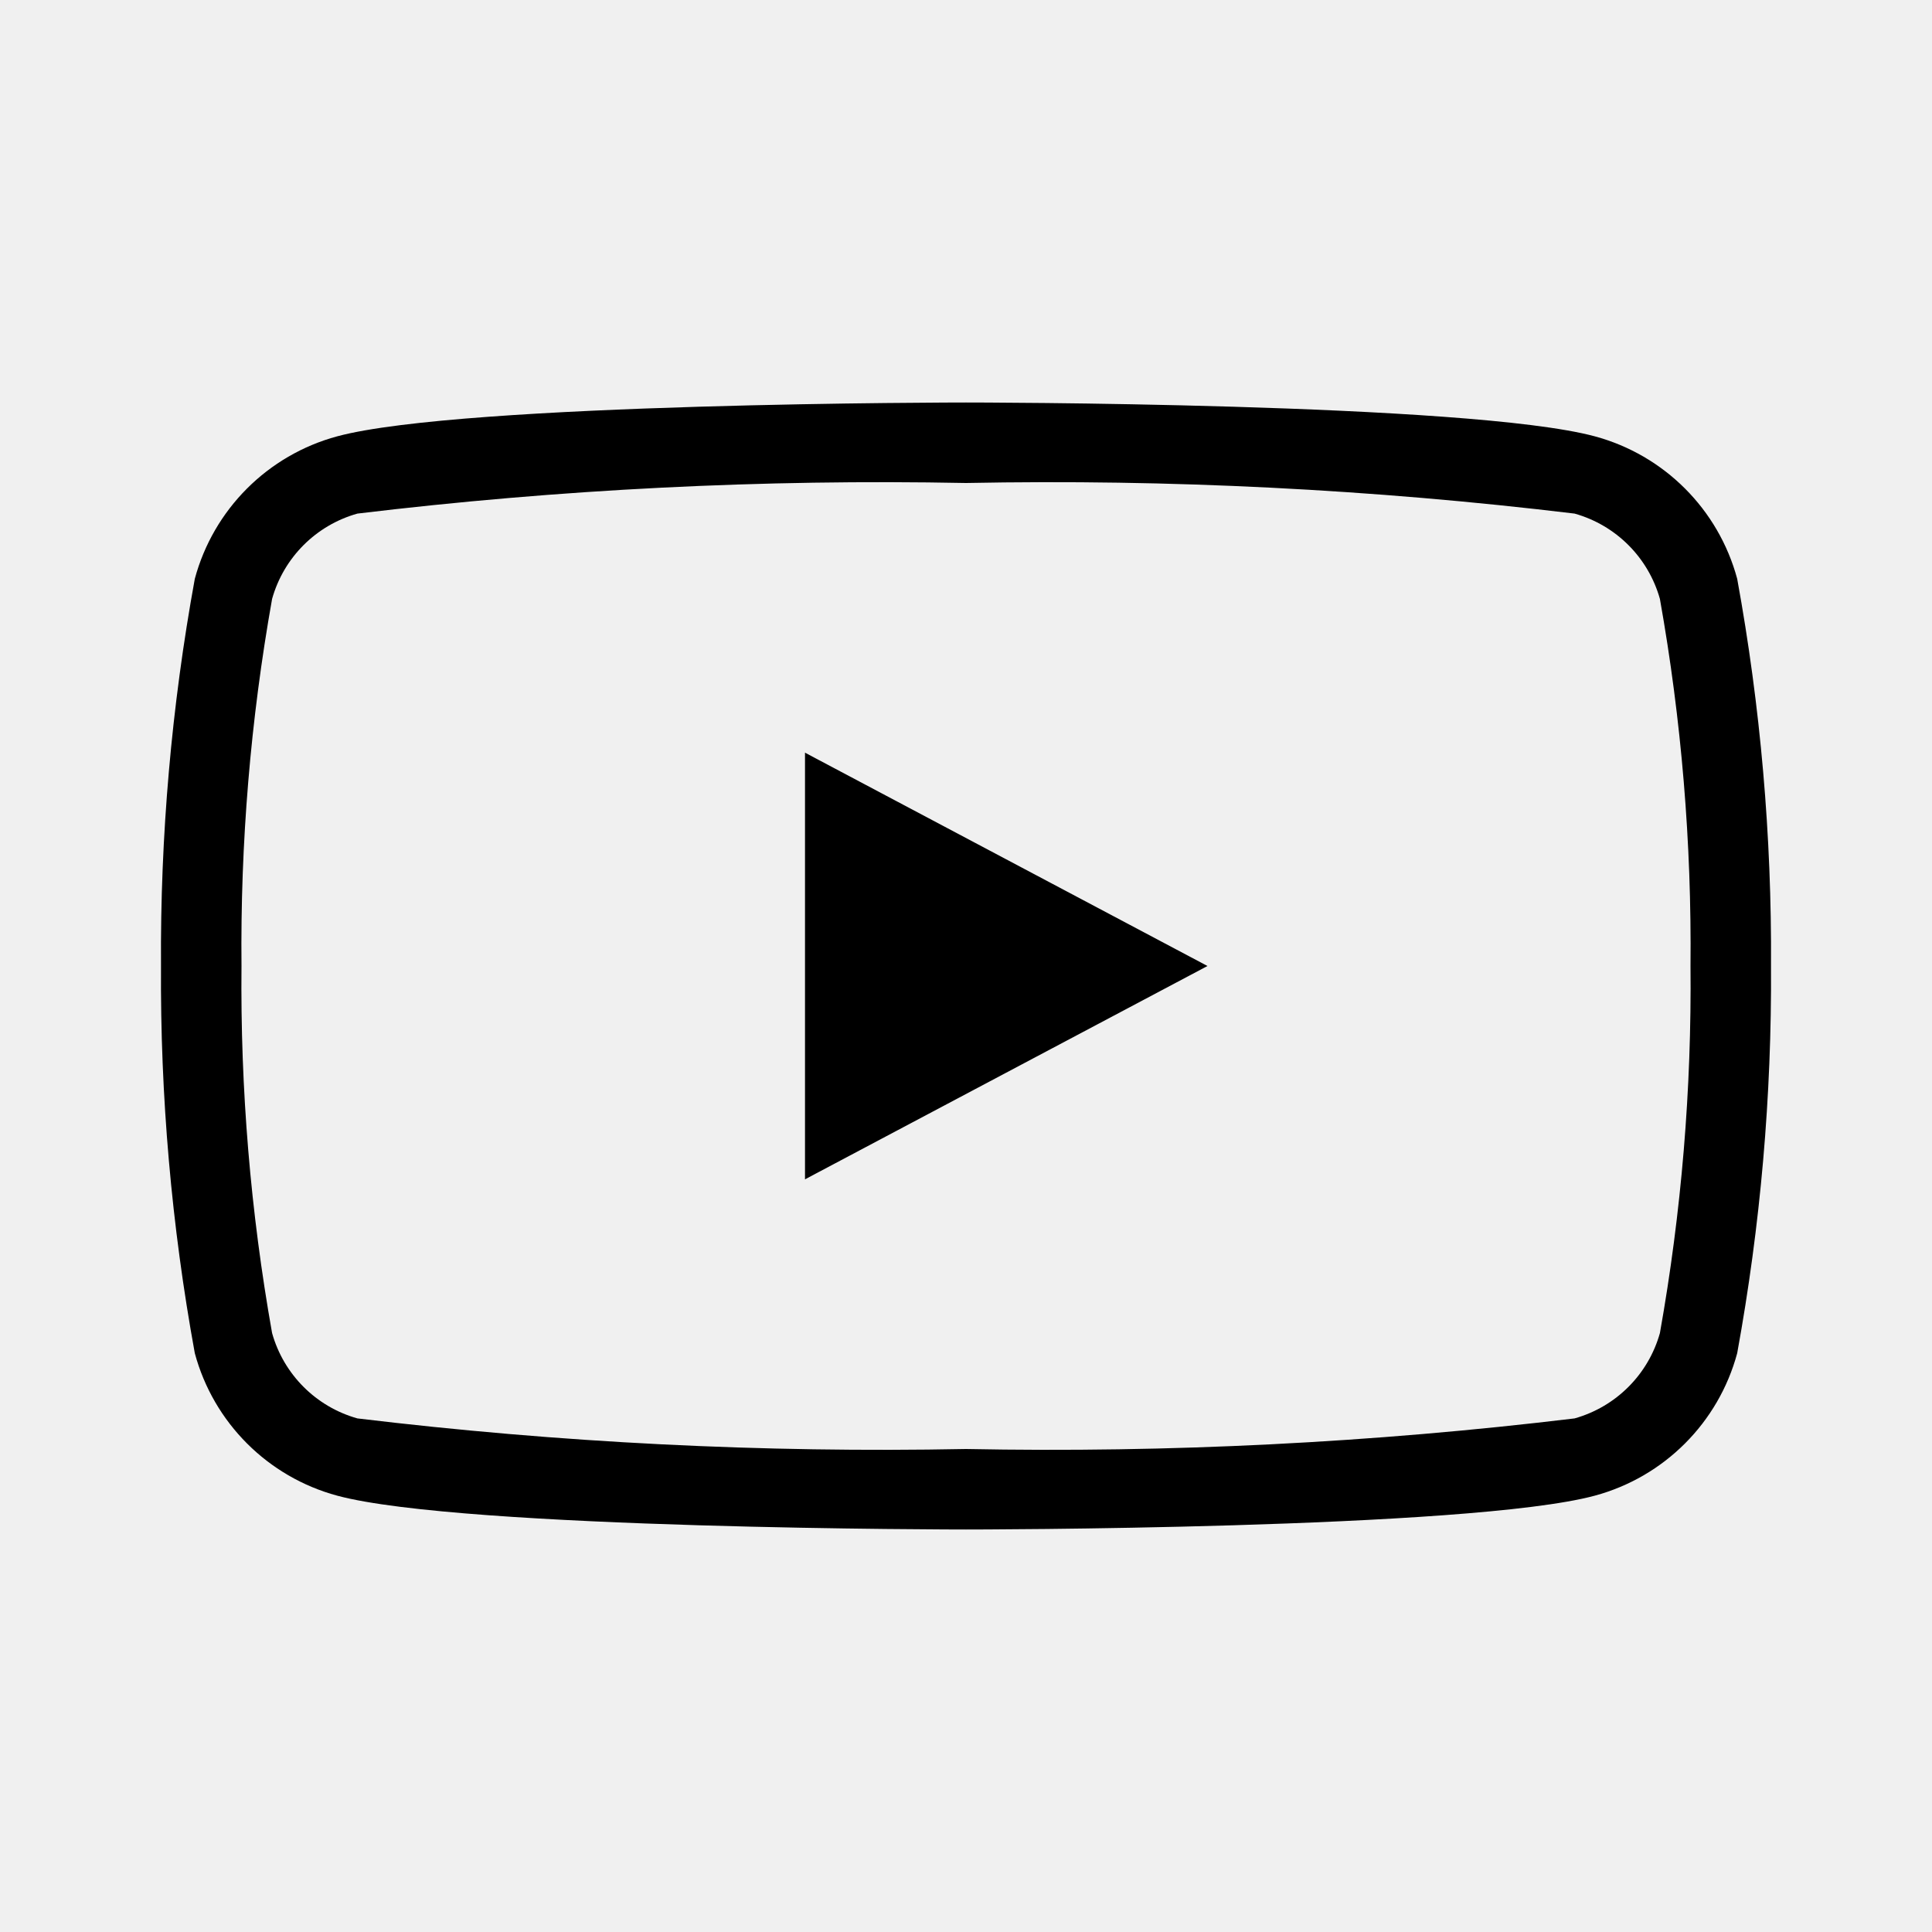
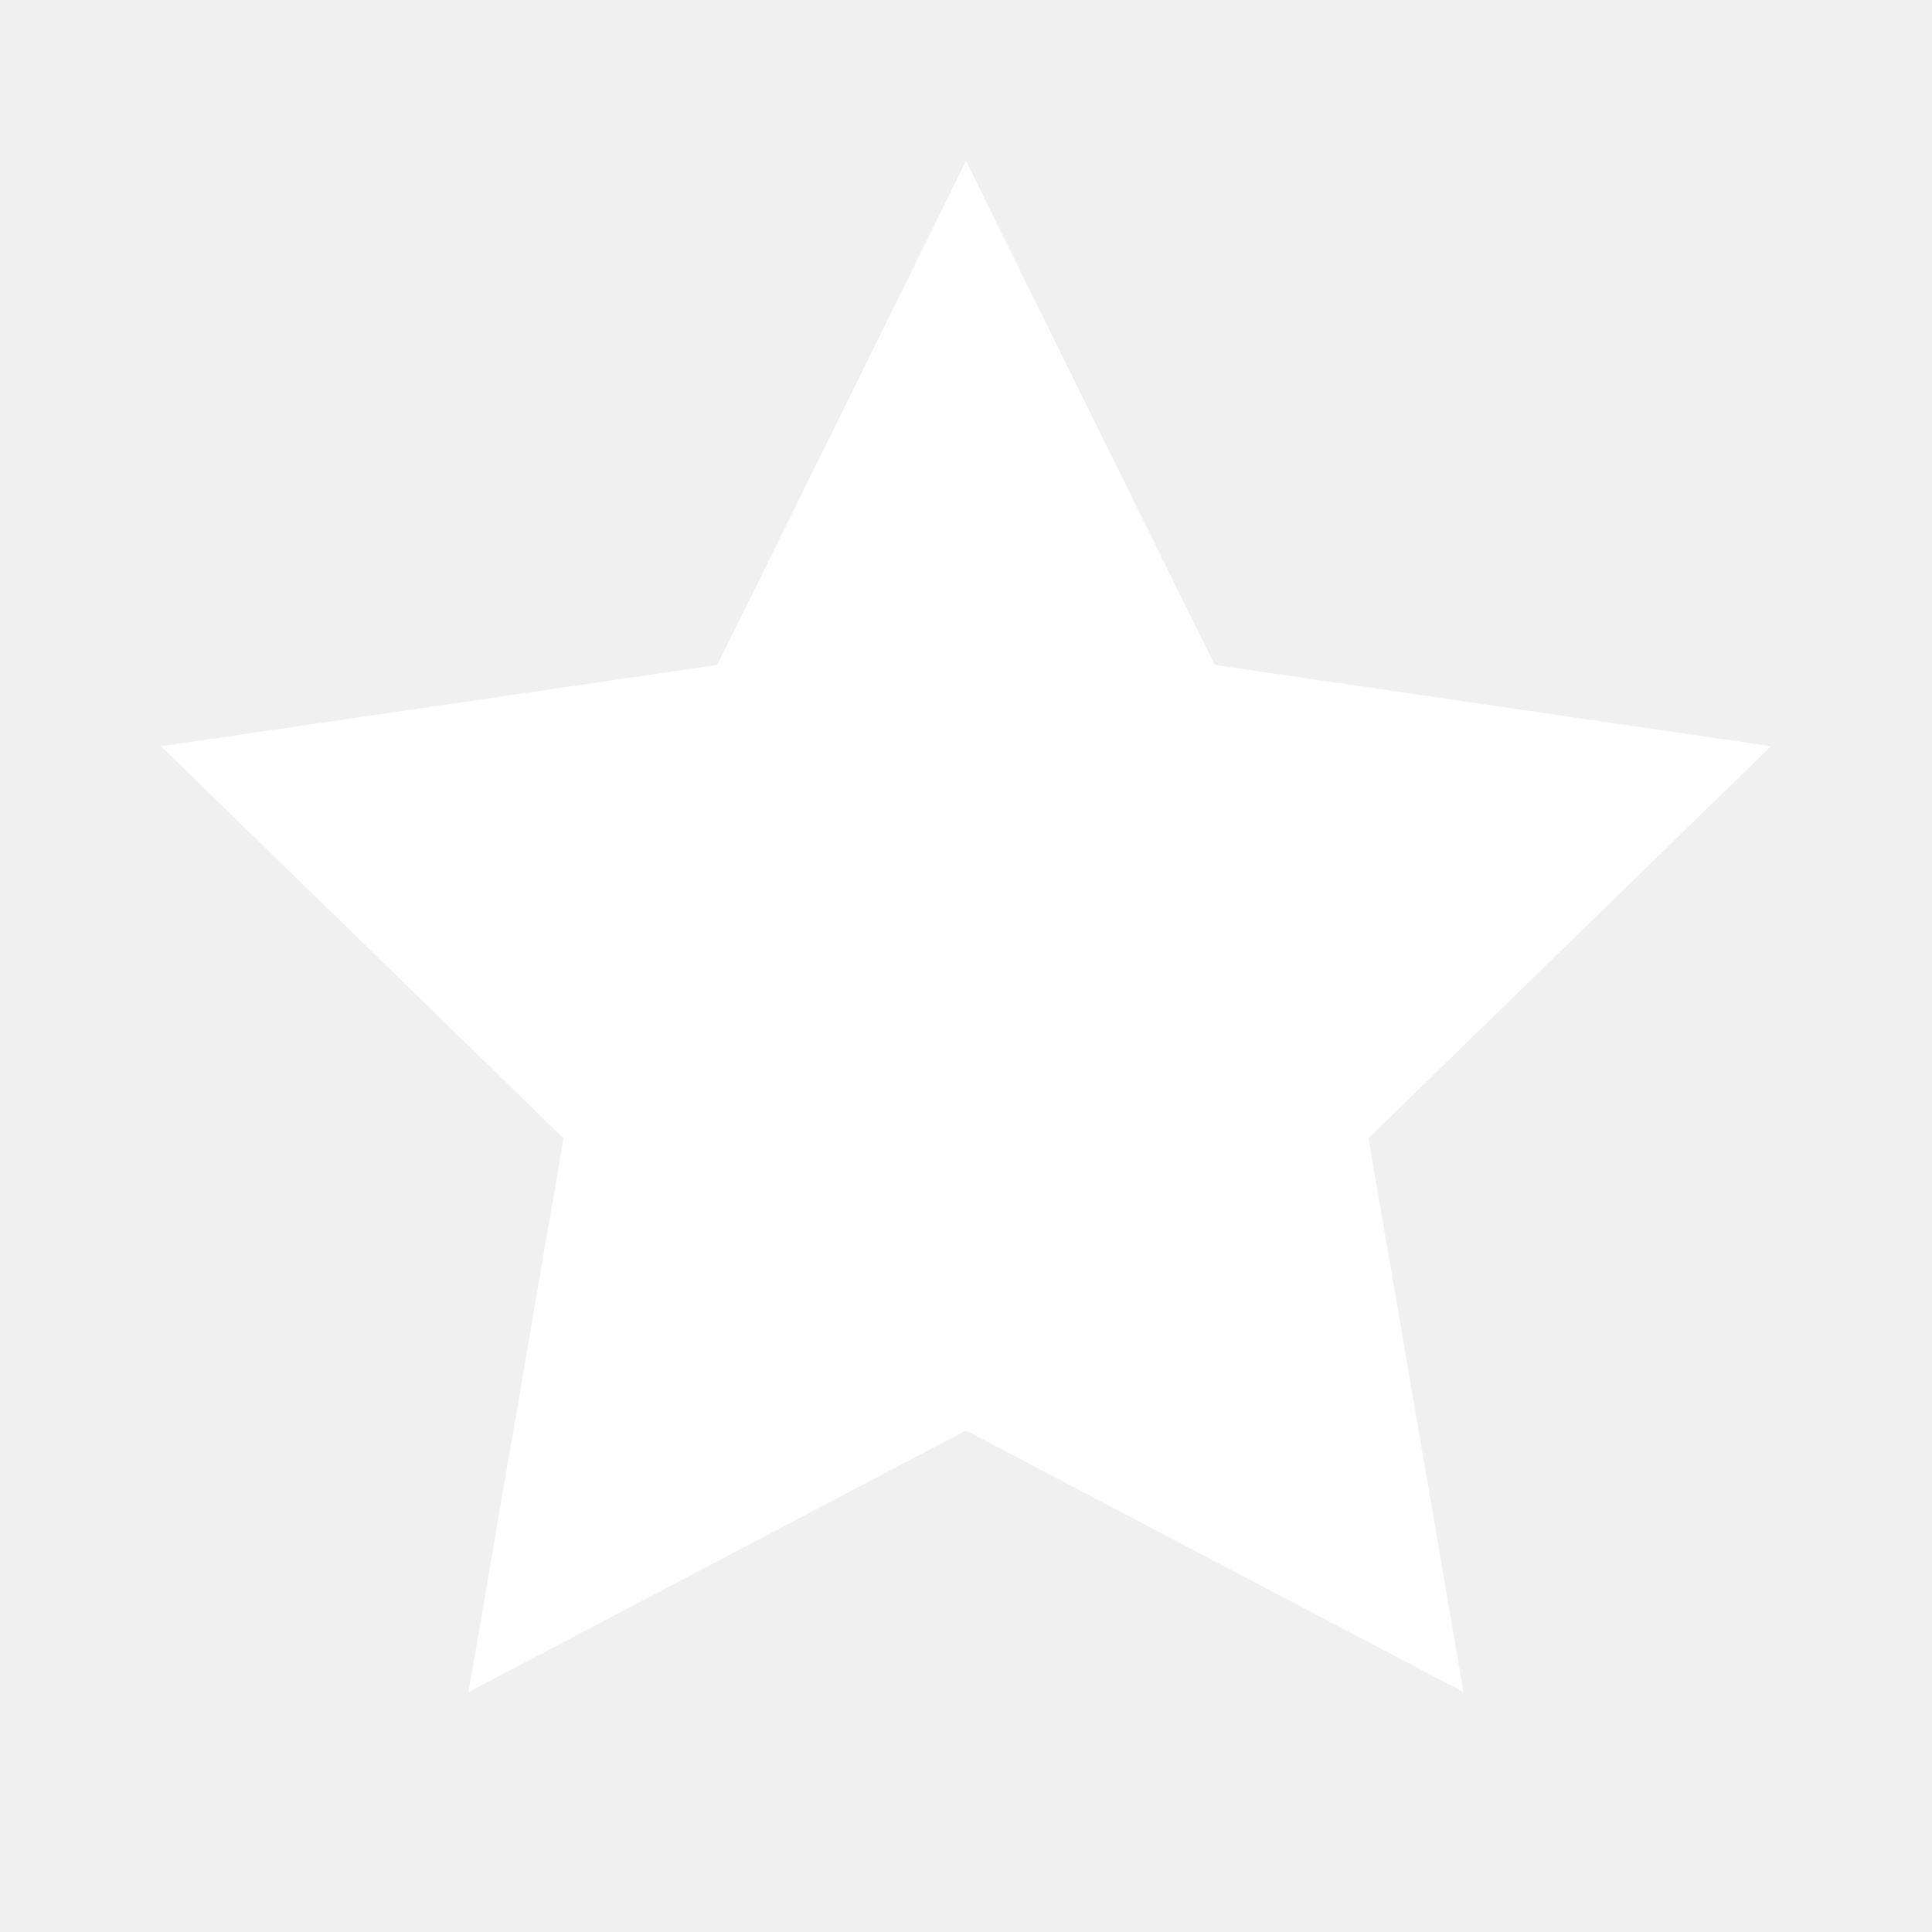
- <svg xmlns="http://www.w3.org/2000/svg" viewBox="0 0 24 24" preserveAspectRatio="xMidYMid meet" focusable="false" class="style-scope yt-icon" style="pointer-events: none; display: block; width: 100%; height: 100%;">
-   <g class="style-scope yt-icon">
-     <path d="M10,9.35,15,12l-5,2.65ZM12,6a54.36,54.36,0,0,0-7.56.38A1.53,1.53,0,0,0,3.38,7.44,24.63,24.63,0,0,0,3,12a24.63,24.63,0,0,0,.38,4.56,1.53,1.53,0,0,0,1.06,1.06A54.36,54.36,0,0,0,12,18a54.36,54.36,0,0,0,7.56-.38,1.53,1.53,0,0,0,1.06-1.06A24.63,24.63,0,0,0,21,12a24.63,24.63,0,0,0-.38-4.56,1.53,1.53,0,0,0-1.06-1.06A54.36,54.36,0,0,0,12,6h0m0-1s6.25,0,7.81.42a2.51,2.51,0,0,1,1.77,1.77A25.87,25.87,0,0,1,22,12a25.87,25.87,0,0,1-.42,4.81,2.51,2.51,0,0,1-1.77,1.77C18.25,19,12,19,12,19s-6.25,0-7.81-.42a2.51,2.51,0,0,1-1.77-1.77A25.87,25.87,0,0,1,2,12a25.87,25.87,0,0,1,.42-4.81A2.51,2.51,0,0,1,4.19,5.42C5.75,5,12,5,12,5Z" class="style-scope yt-icon" />
-   </g>
+ <svg xmlns="http://www.w3.org/2000/svg" viewBox="0 0 24 24" fill="none" focusable="false" aria-label="YouTube Originals">
+   <path d="M12 2l3.09 6.26L22 9.27l-5 4.87 1.18 6.88L12 17.77l-6.18 3.25L7 14.14 2 9.27l6.91-1.01L12 2z" fill="#ffffff" />
</svg>
